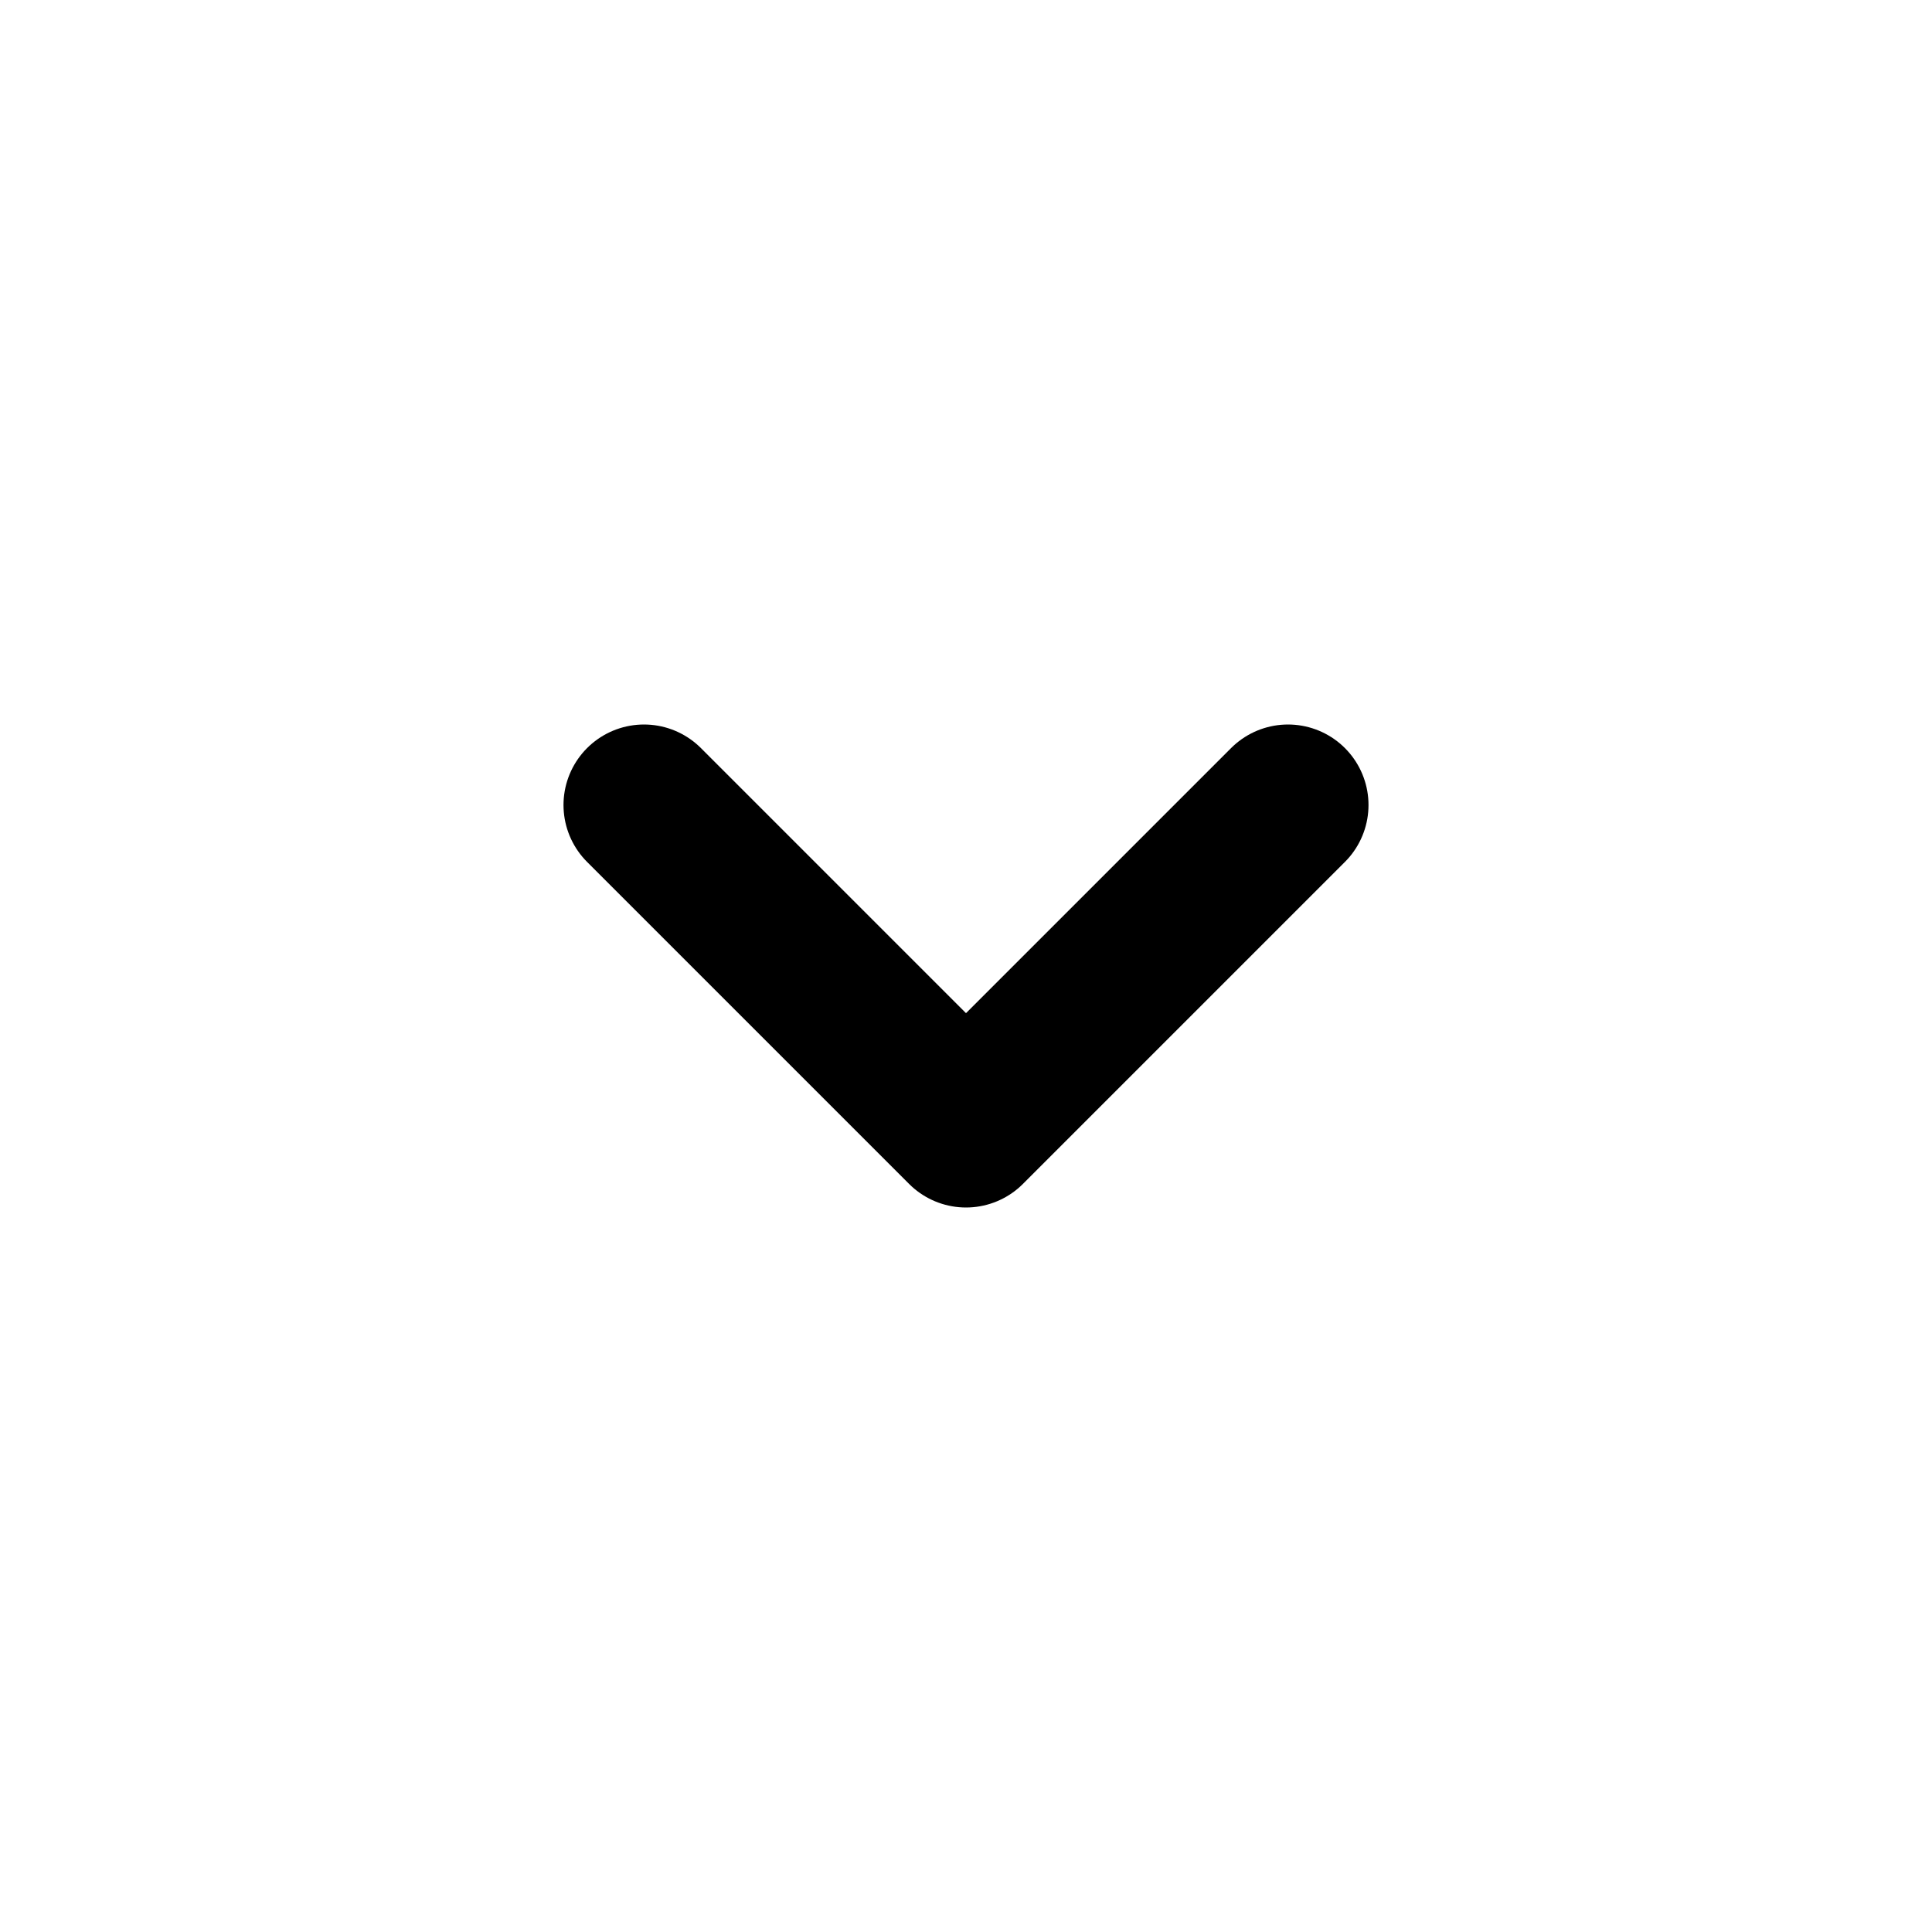
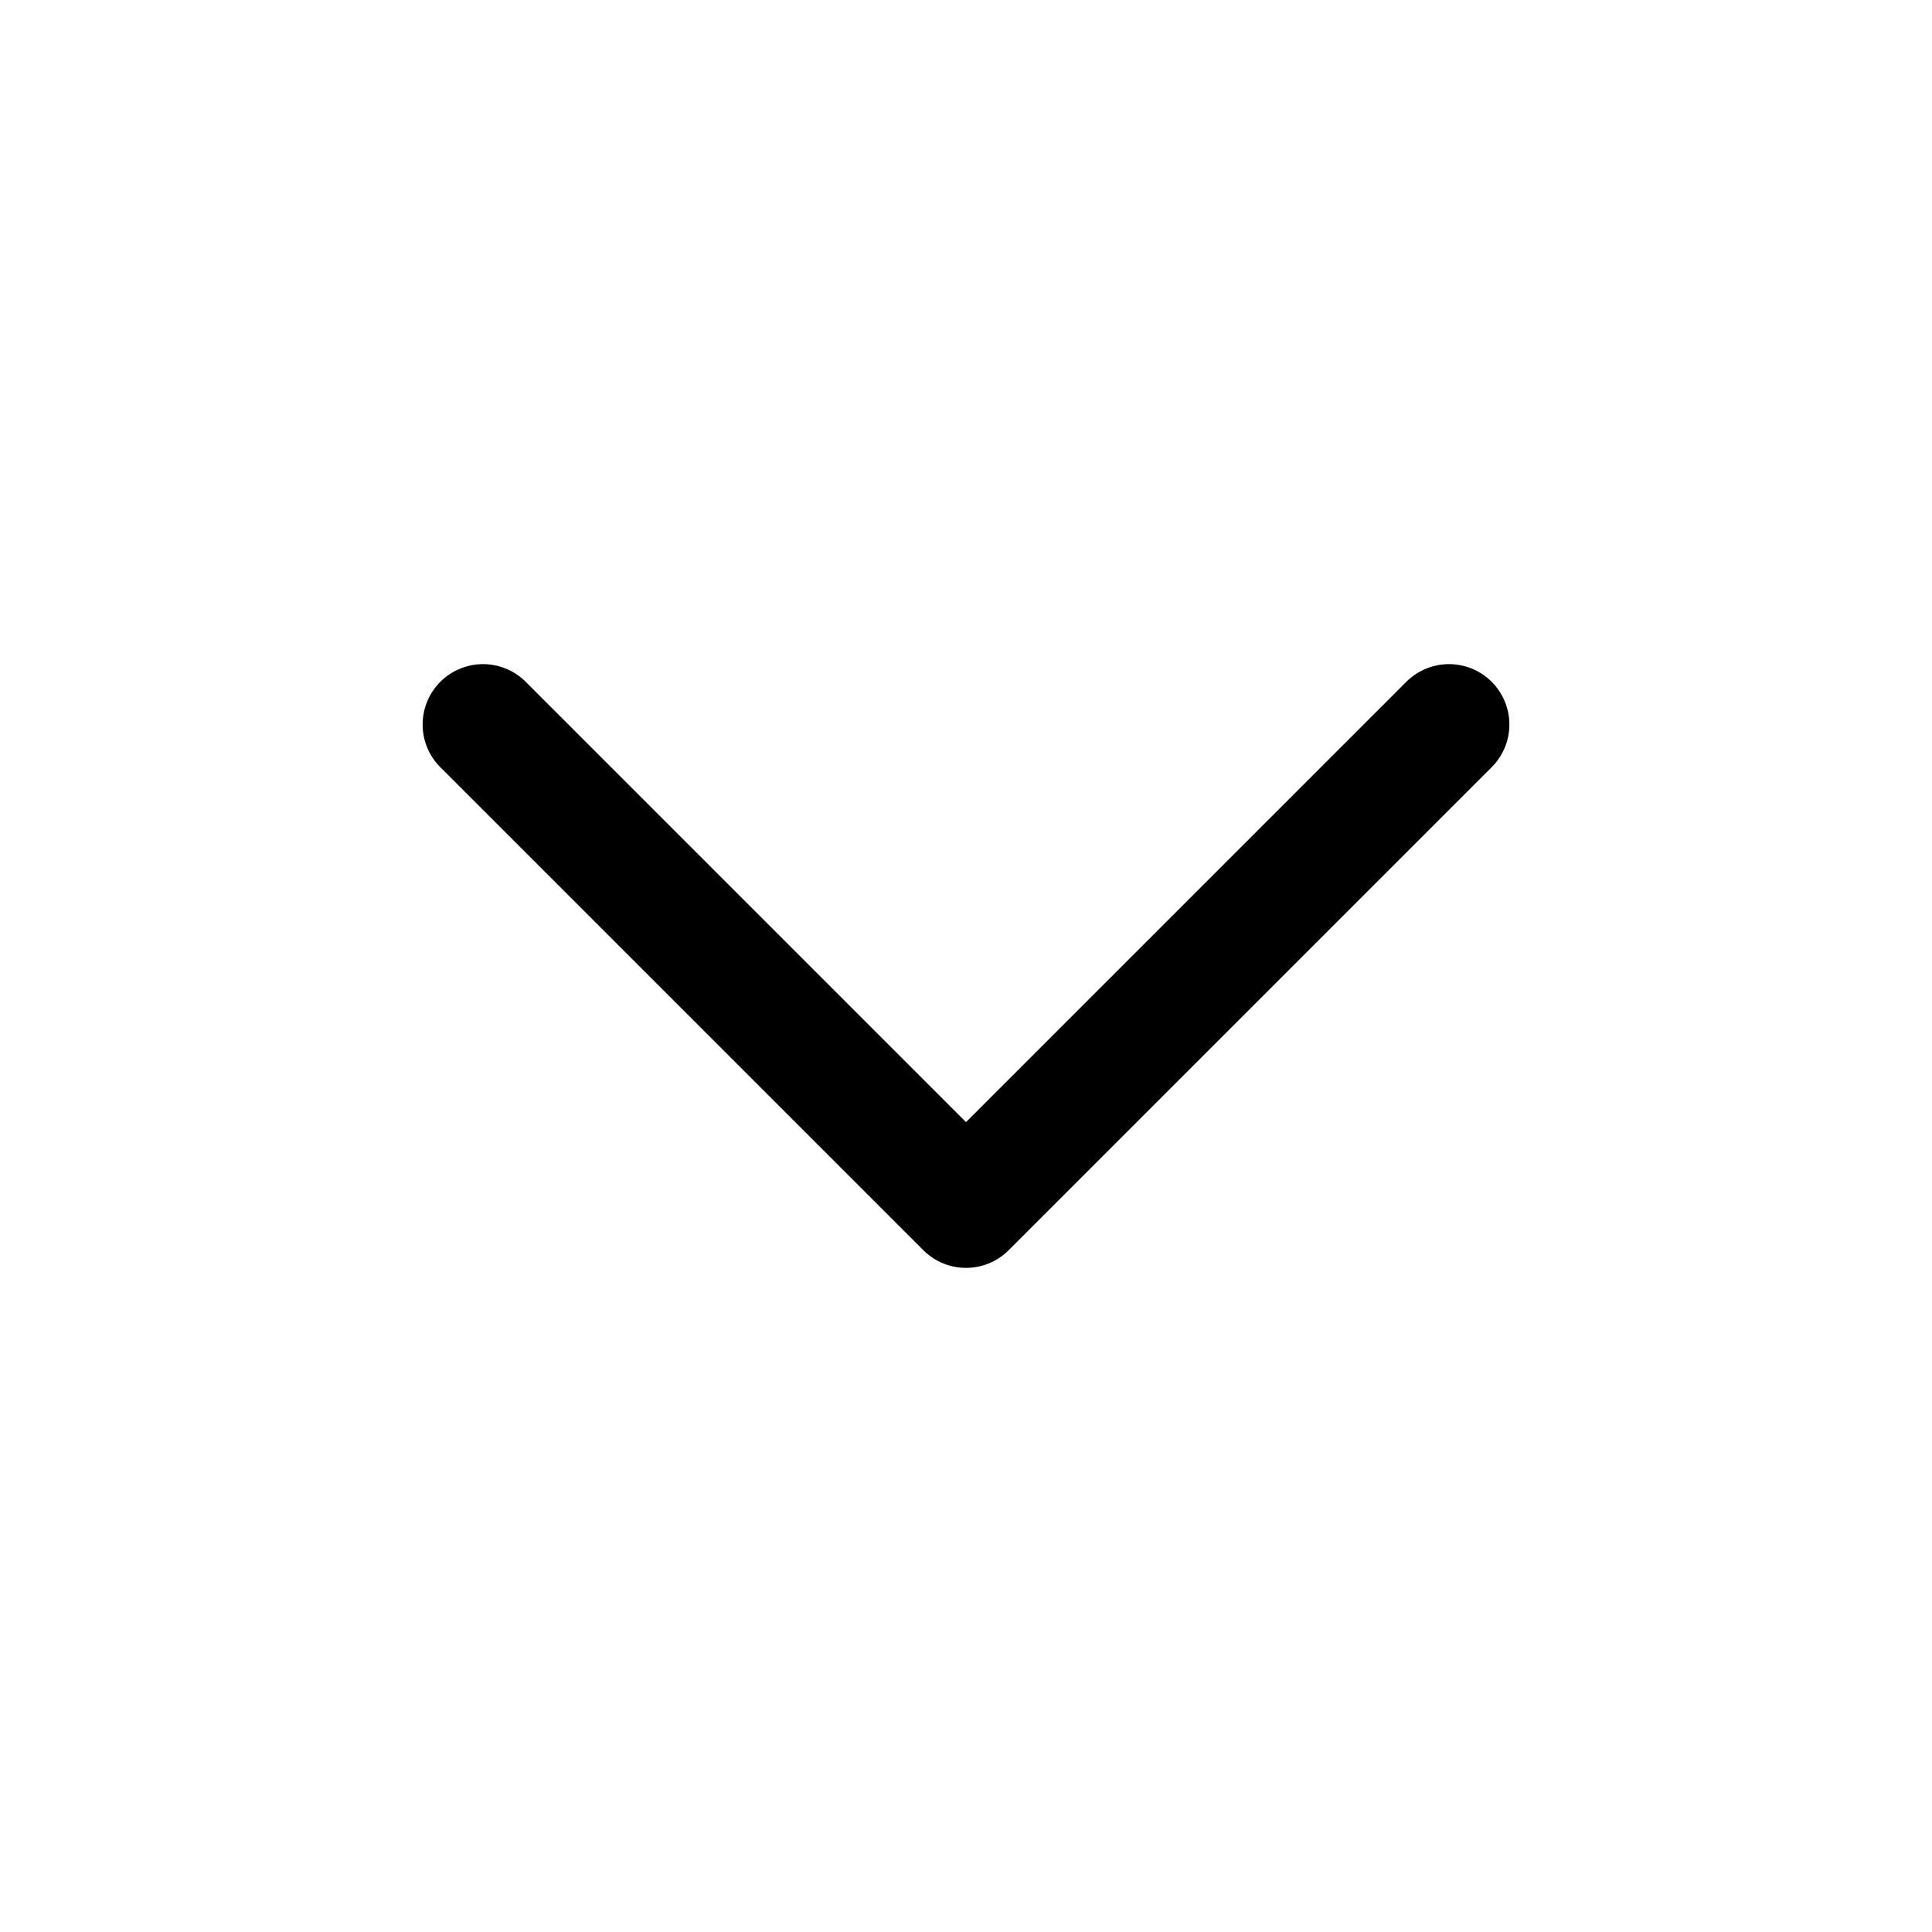
- <svg xmlns="http://www.w3.org/2000/svg" aria-hidden="true" width="24" height="24" fill="none" viewBox="0 0 24 24">
-   <path stroke="currentColor" stroke-linecap="round" stroke-linejoin="round" stroke-width="2" d="m8 10 4 4 4-4" />
+ <svg xmlns="http://www.w3.org/2000/svg" width="24px" height="24px" viewBox="0 0 24 24" fill="none" color="currentColor">
+   <path d="M6 9L12 15L18 9" stroke="currentColor" stroke-width="1.5" stroke-linecap="round" stroke-linejoin="round" />
</svg>
